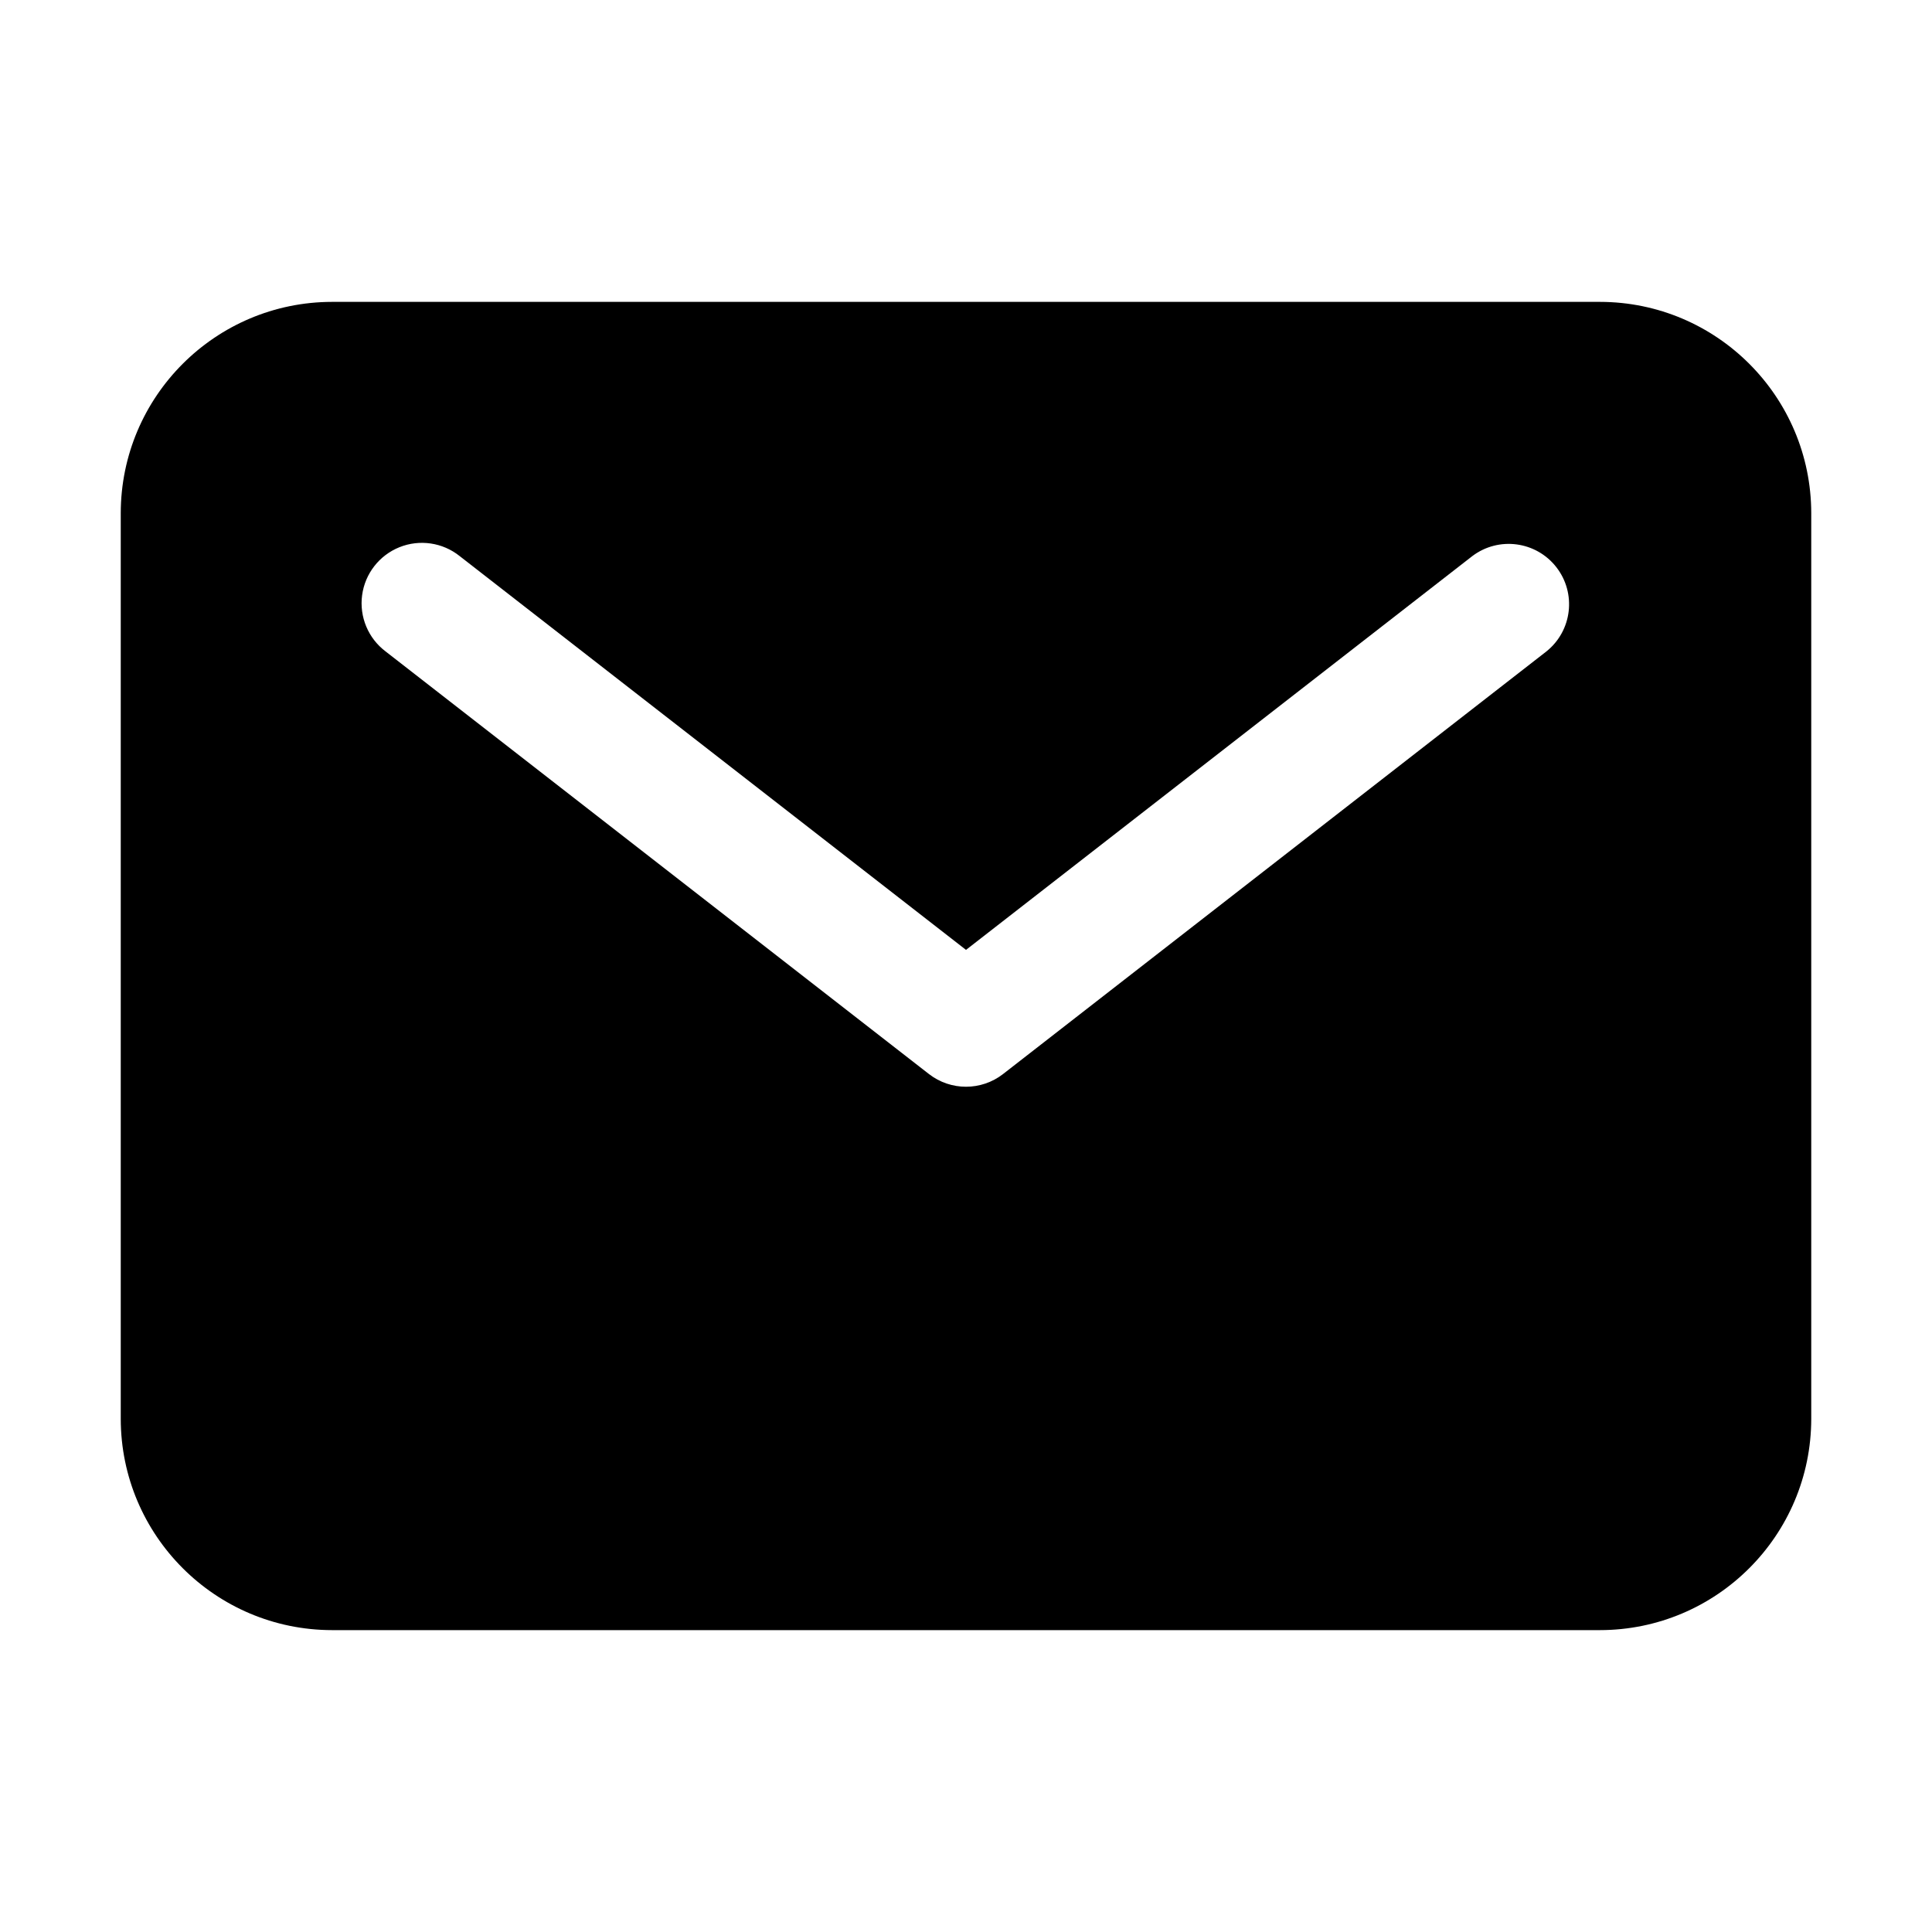
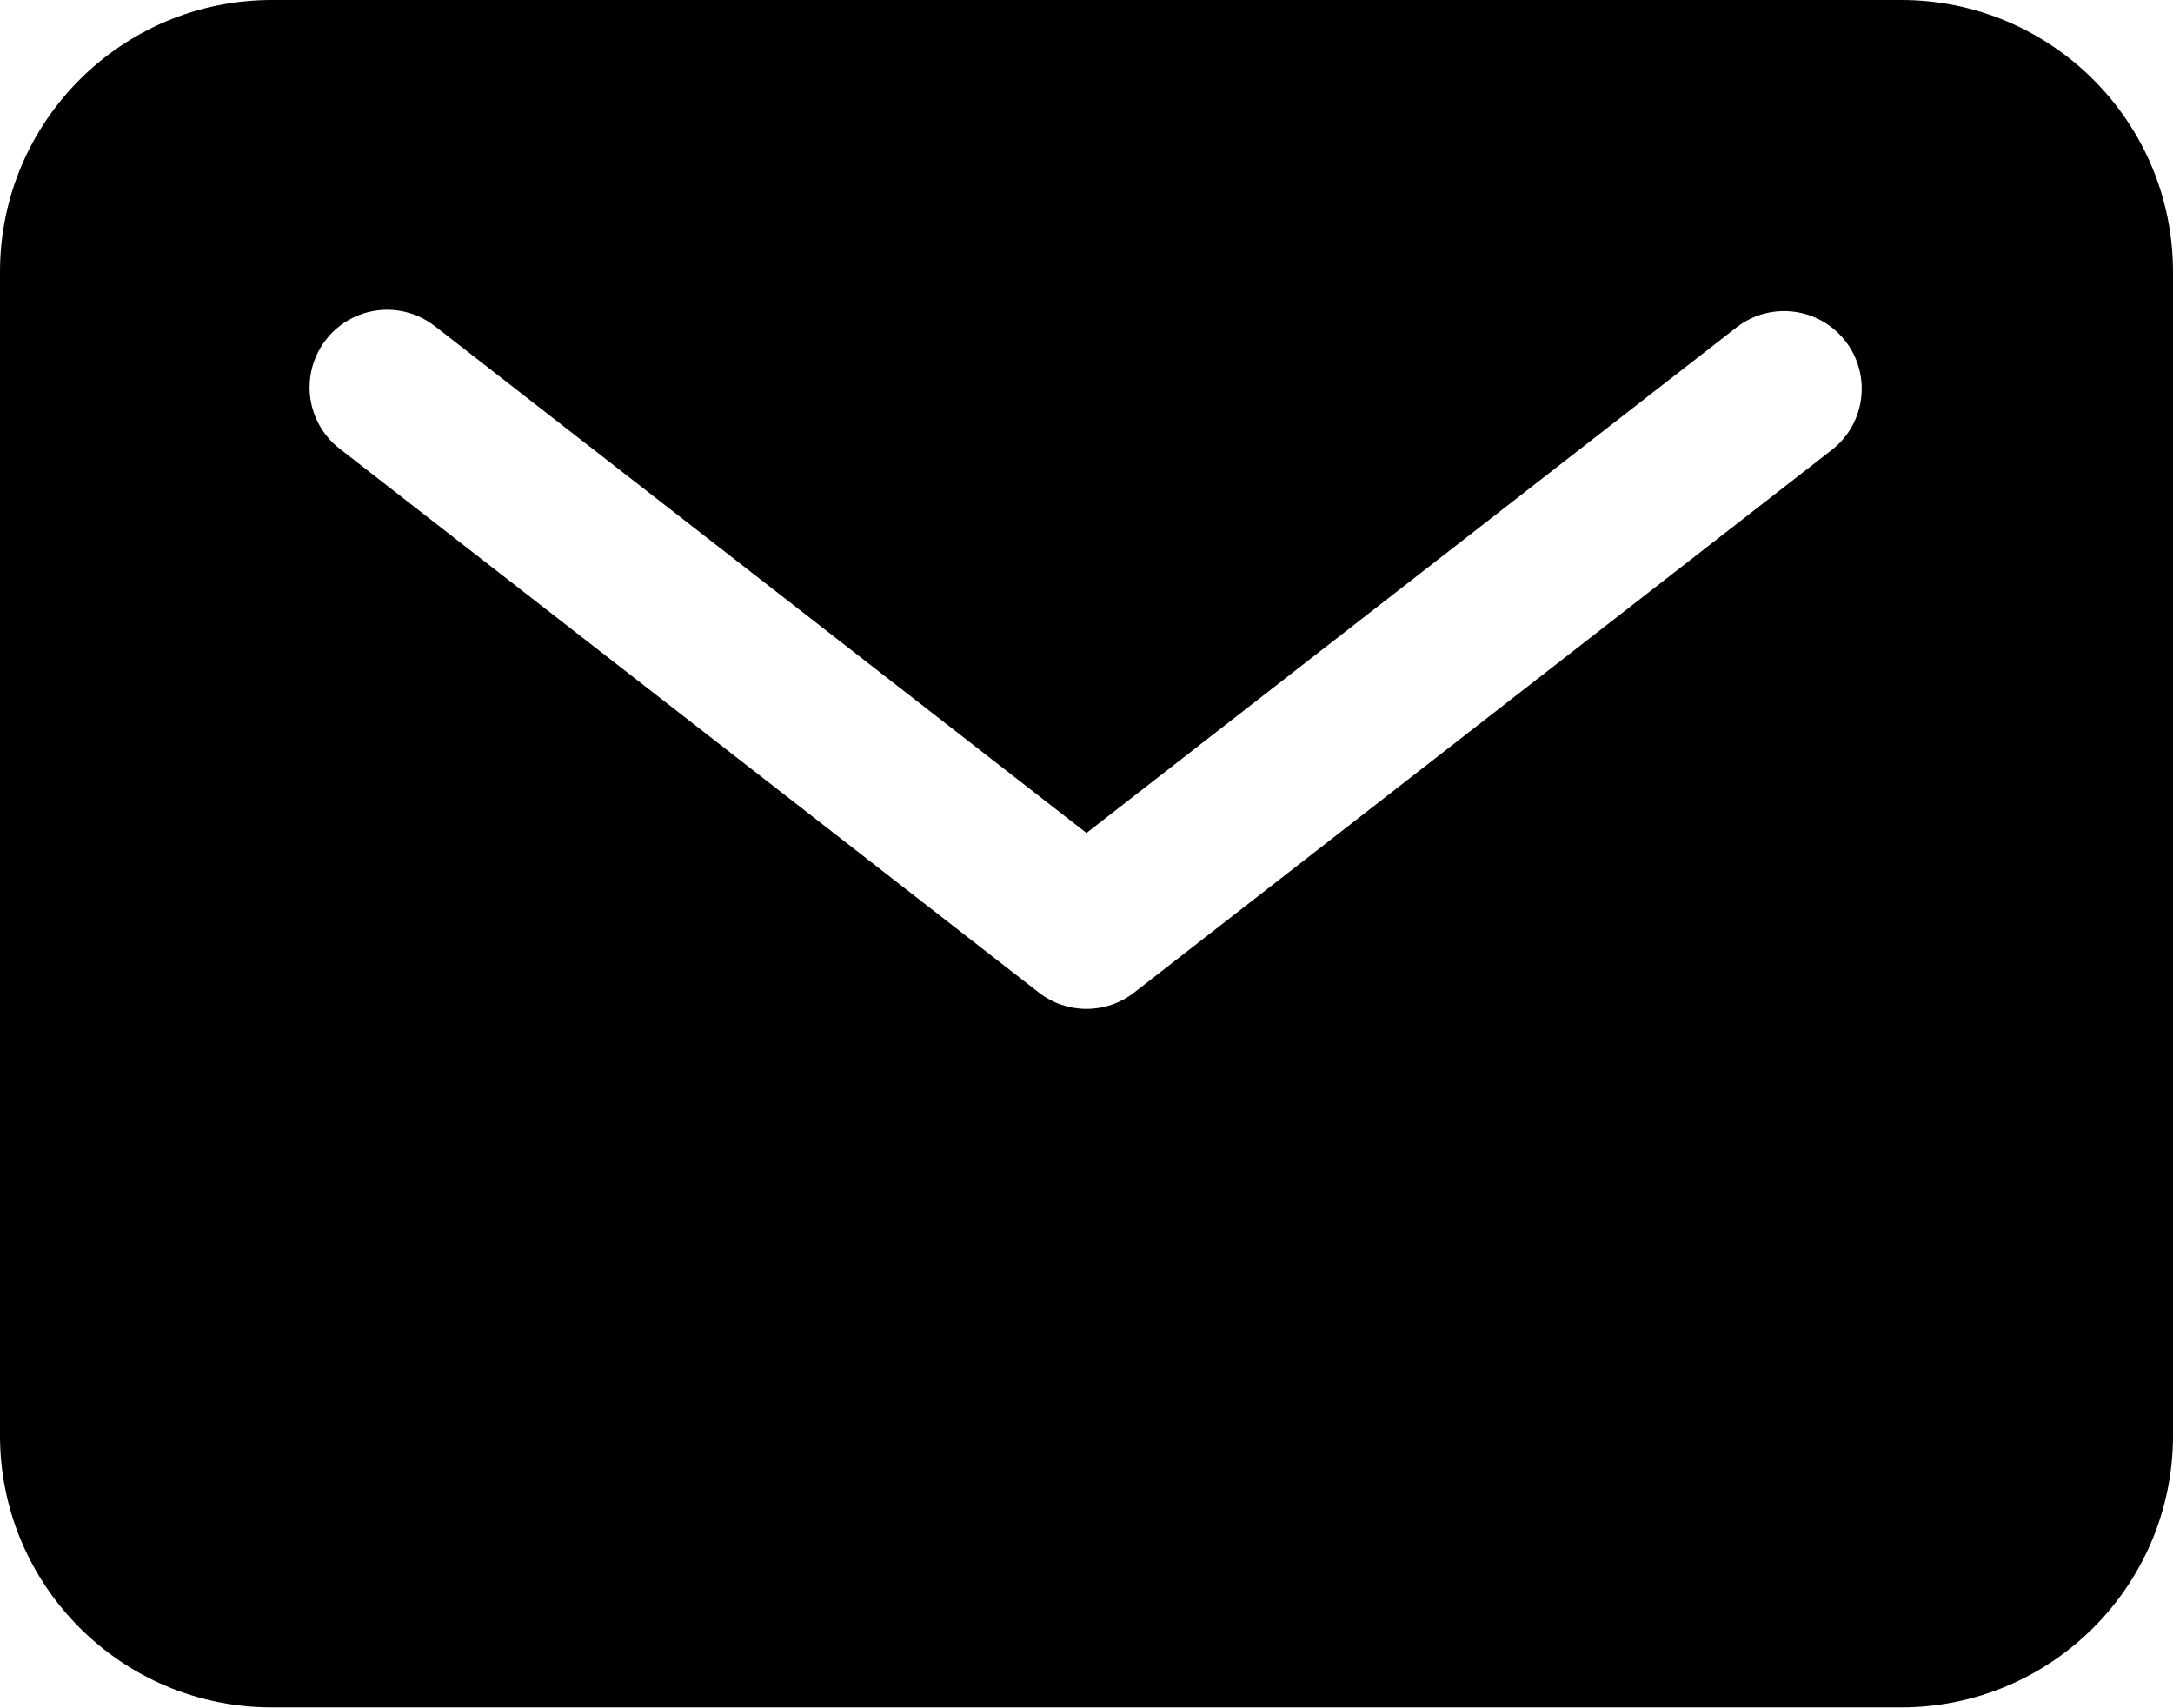
- <svg xmlns="http://www.w3.org/2000/svg" viewBox="0 0 512 512" width="512" height="512">
+ <svg xmlns="http://www.w3.org/2000/svg" viewBox="32 80 448 352">
  <path fill="black" d="M424 80H88a56.06 56.06 0 0 0-56 56v240a56.06 56.06 0 0 0 56 56h336a56.06 56.06 0 0 0 56-56V136a56.06 56.06 0 0 0-56-56m-14.18 92.63l-144 112a16 16 0 0 1-19.64 0l-144-112a16 16 0 1 1 19.64-25.26L256 251.73l134.18-104.36a16 16 0 0 1 19.64 25.26" />
</svg>
